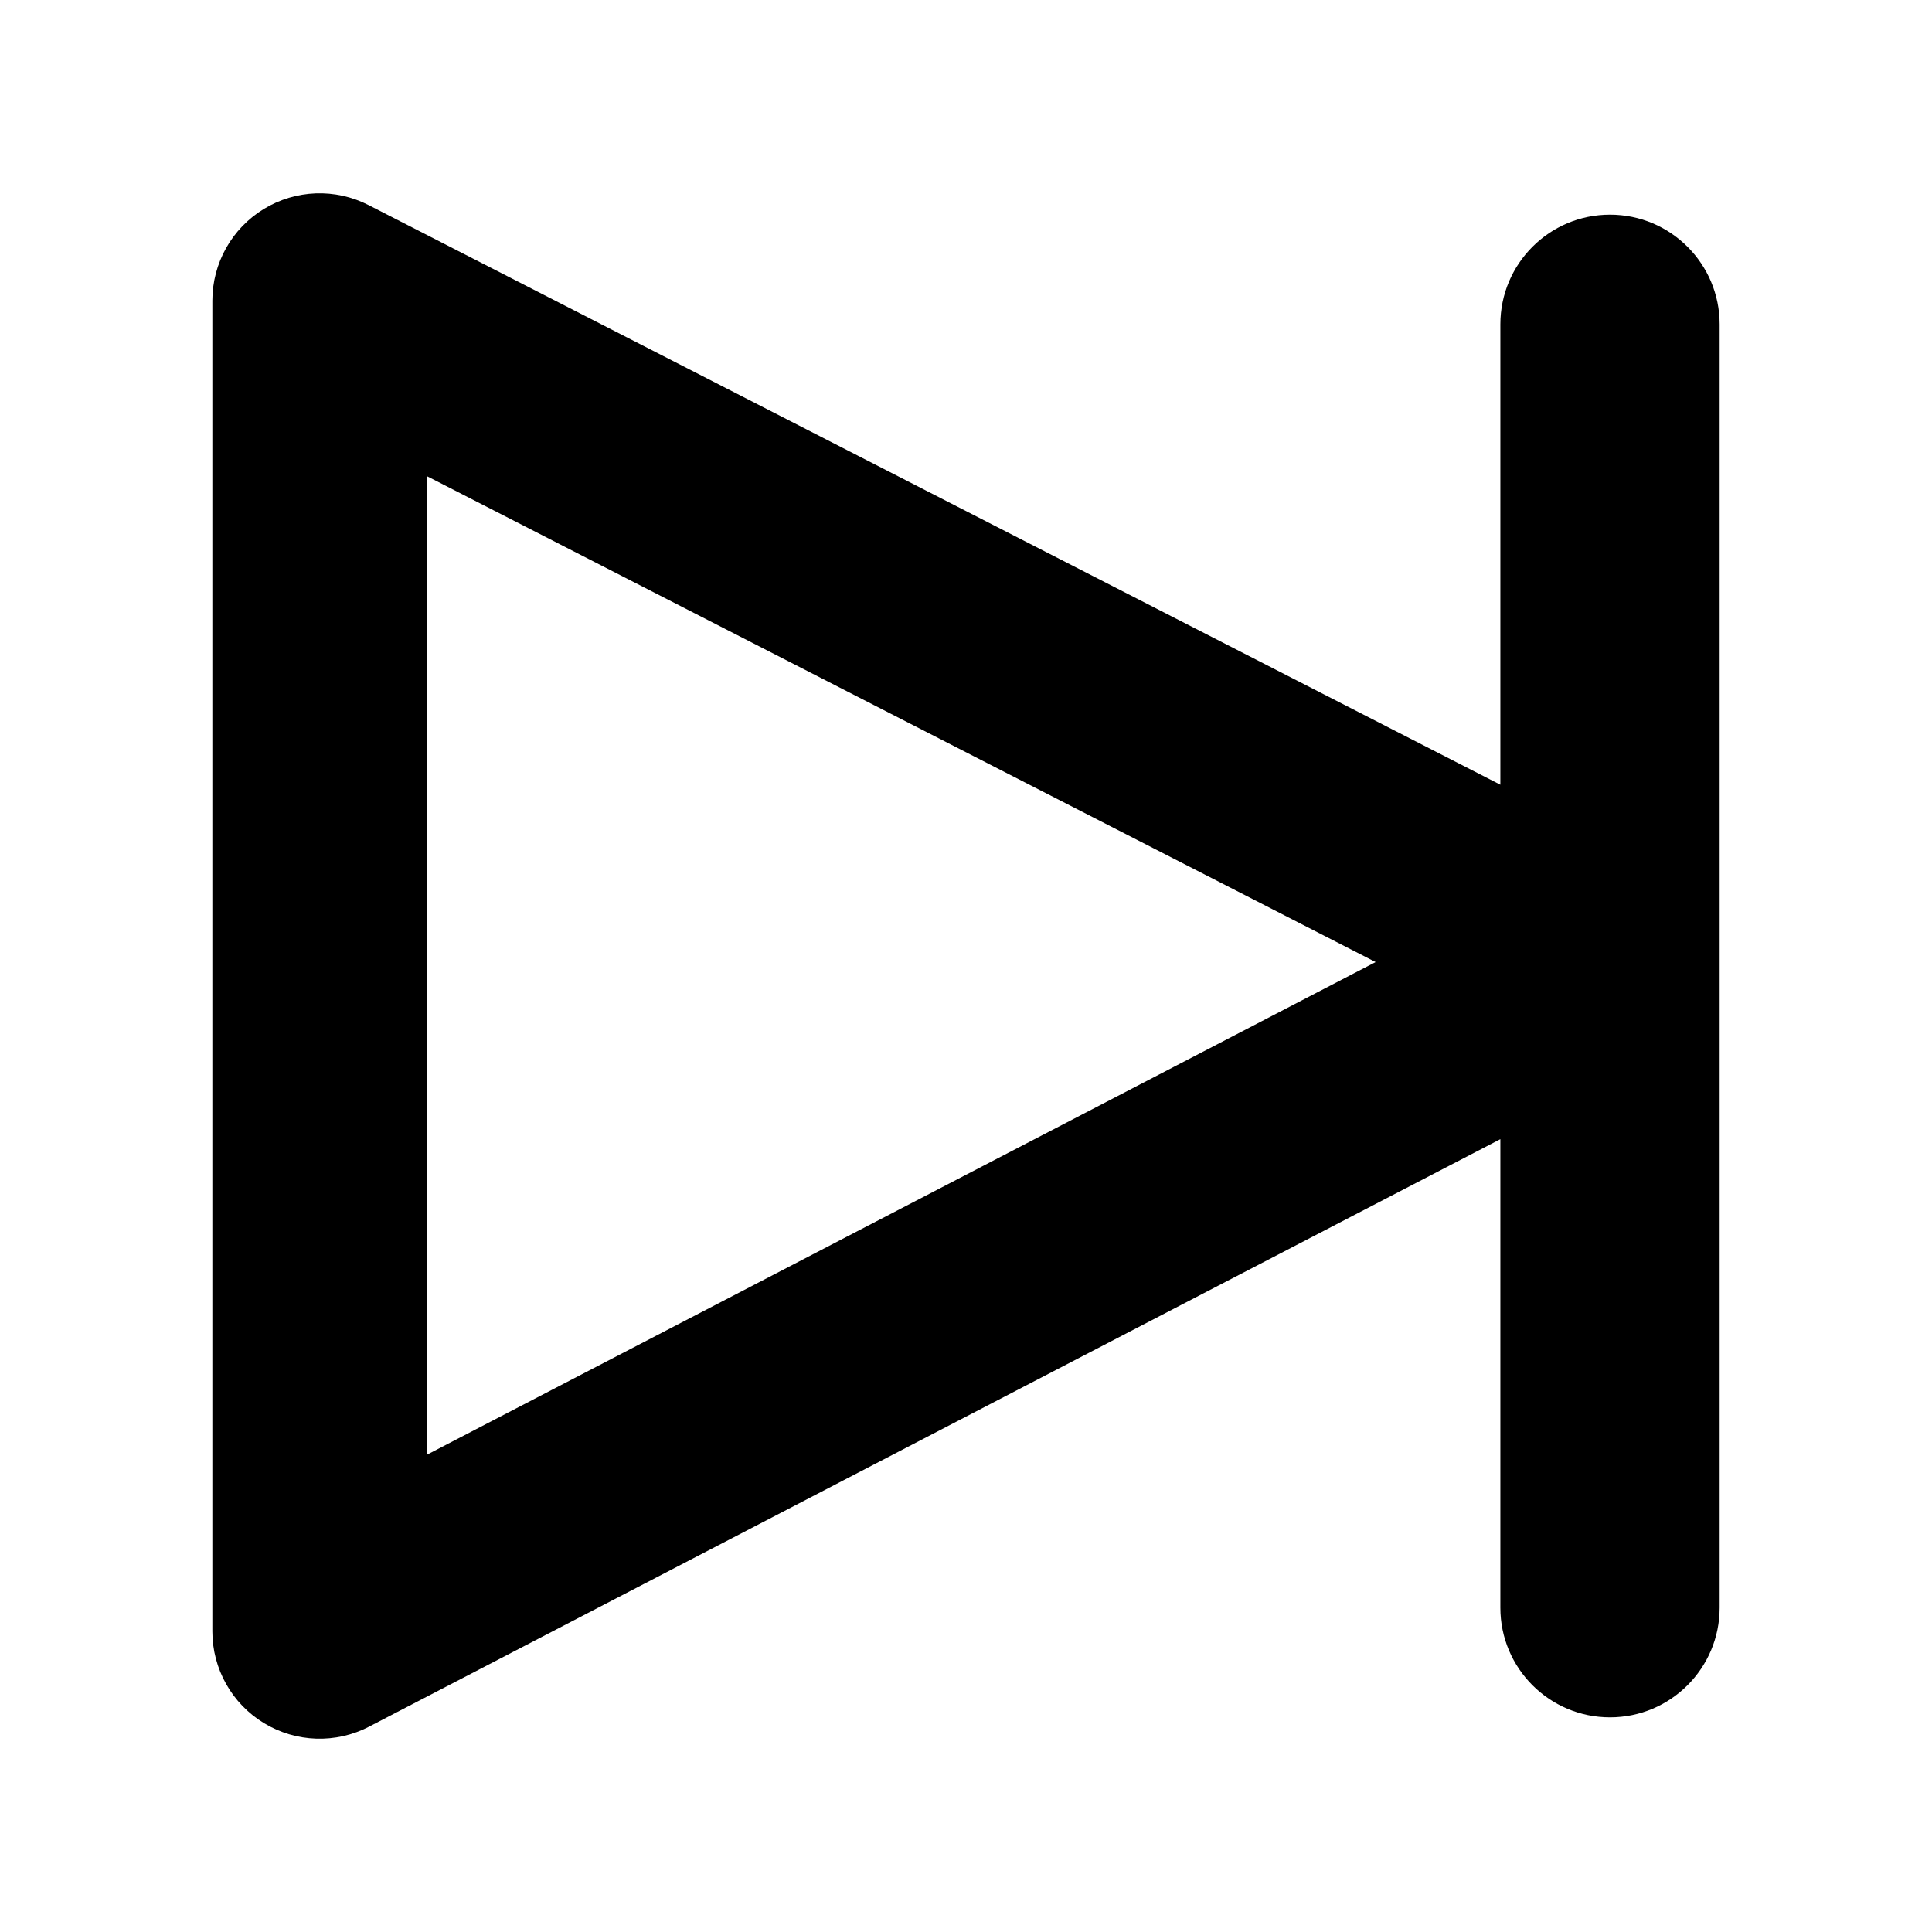
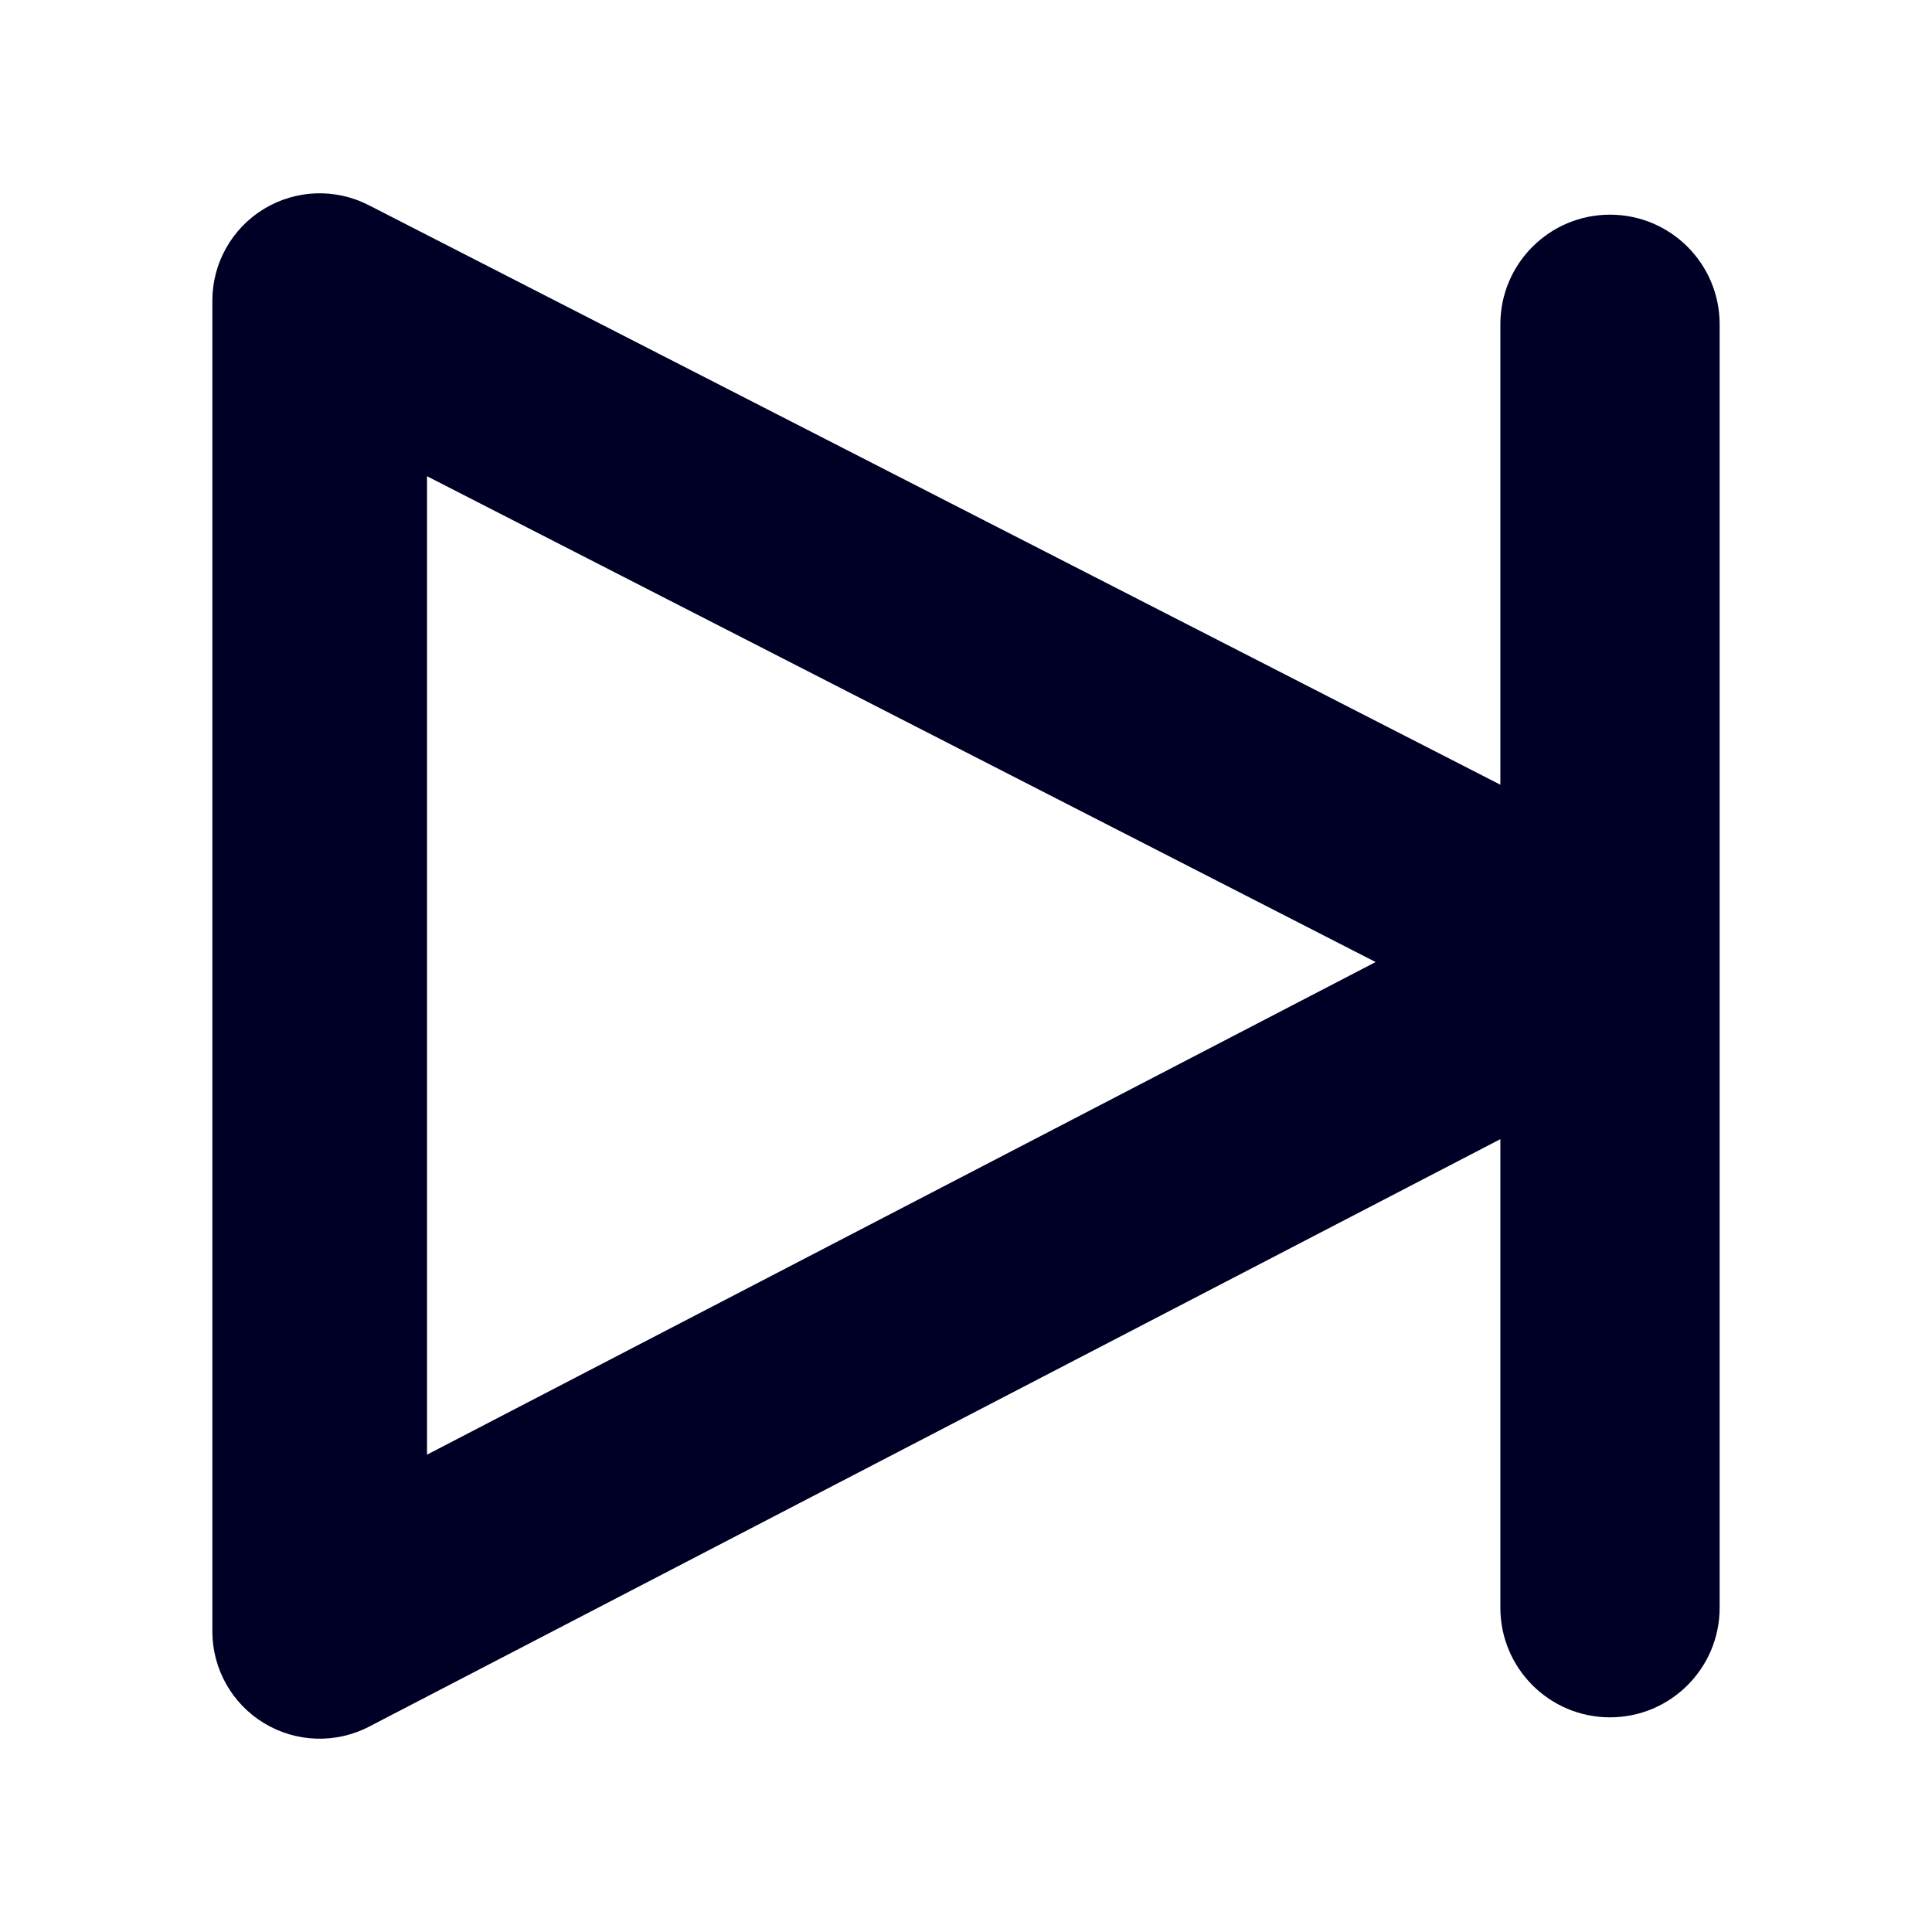
<svg xmlns="http://www.w3.org/2000/svg" width="450" height="450" viewBox="0 0 450 450">
-   <path d="M375,50.001h0a25.538,25.538,0,0,0-25.538,25.538V182.777L85.852,47.771a24.996,24.996,0,0,0-36.39,22.25V379.981a24.994,24.994,0,0,0,36.52,22.18l263.48-136.83V374.462A25.538,25.538,0,0,0,375,400.001h0a25.538,25.538,0,0,0,25.538-25.538V75.539A25.538,25.538,0,0,0,375,50.001ZM99.462,338.821V110.92l220.95,113.16Z" />
+   <path d="M375,50.001h0a25.538,25.538,0,0,0-25.538,25.538V182.777L85.852,47.771a24.996,24.996,0,0,0-36.39,22.25V379.981a24.994,24.994,0,0,0,36.52,22.18l263.48-136.83V374.462A25.538,25.538,0,0,0,375,400.001h0a25.538,25.538,0,0,0,25.538-25.538V75.539A25.538,25.538,0,0,0,375,50.001ZM99.462,338.821V110.92l220.95,113.16Z" style="fill: #000026" />
</svg>
